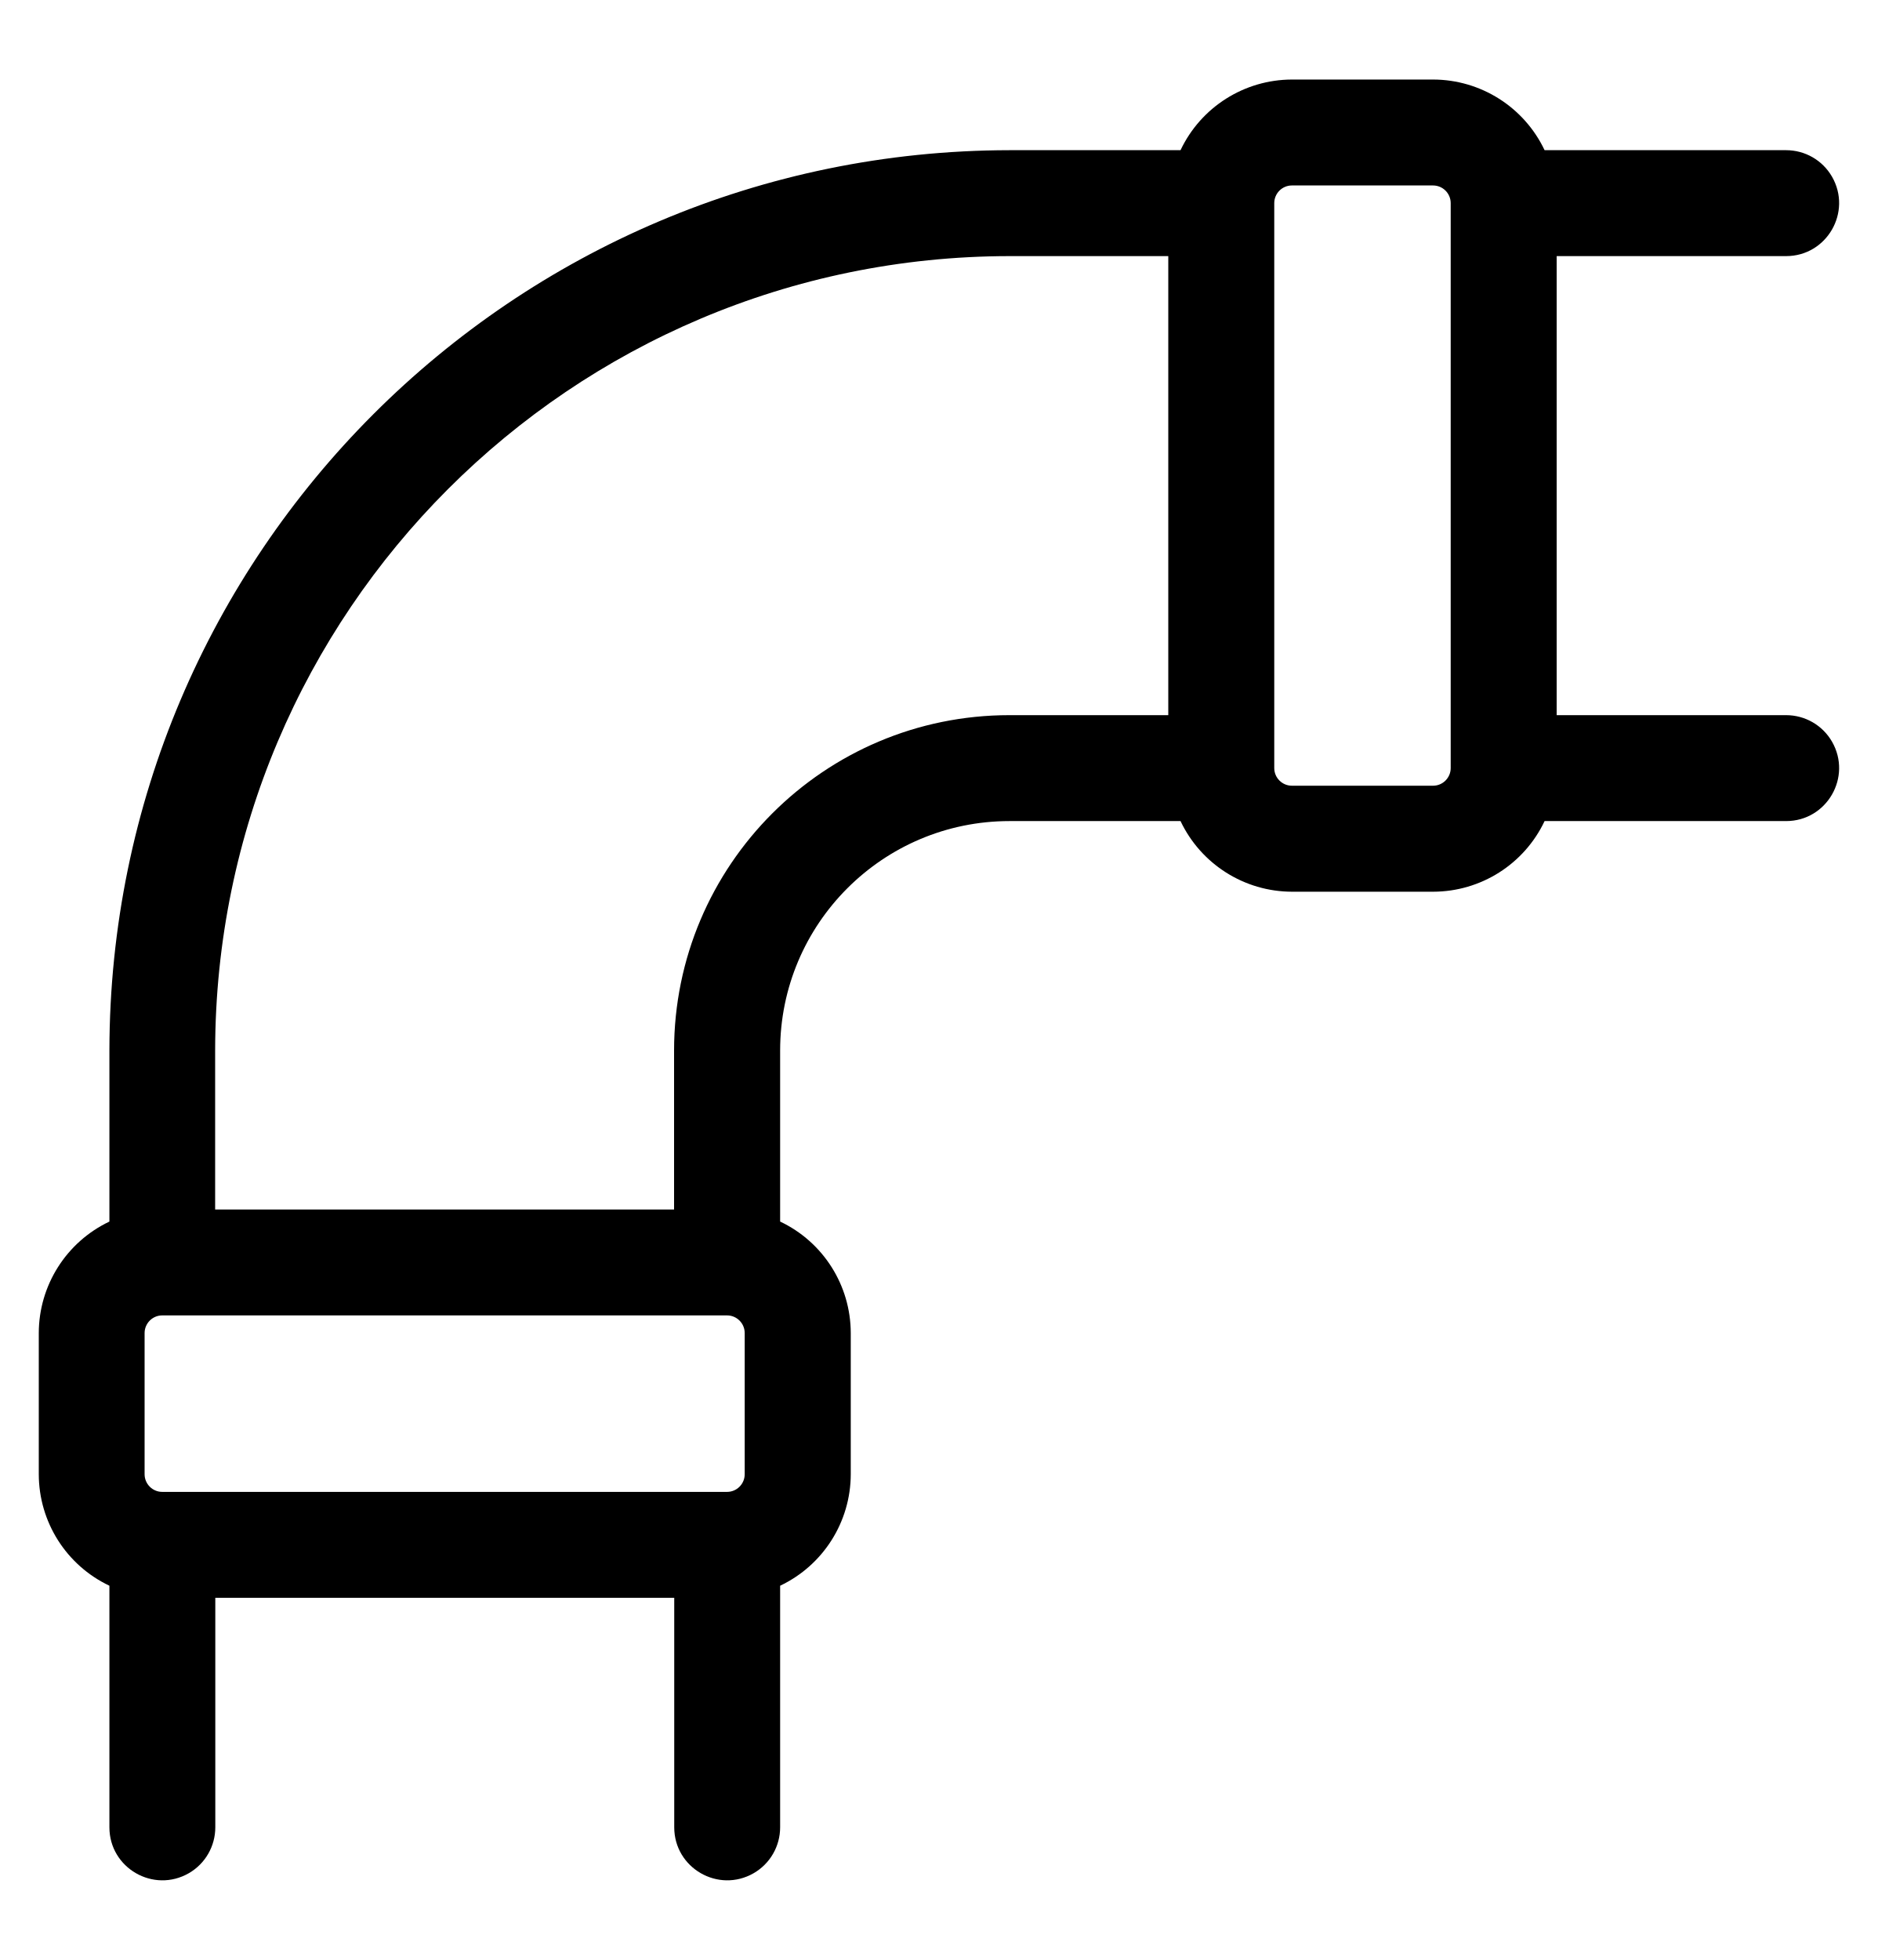
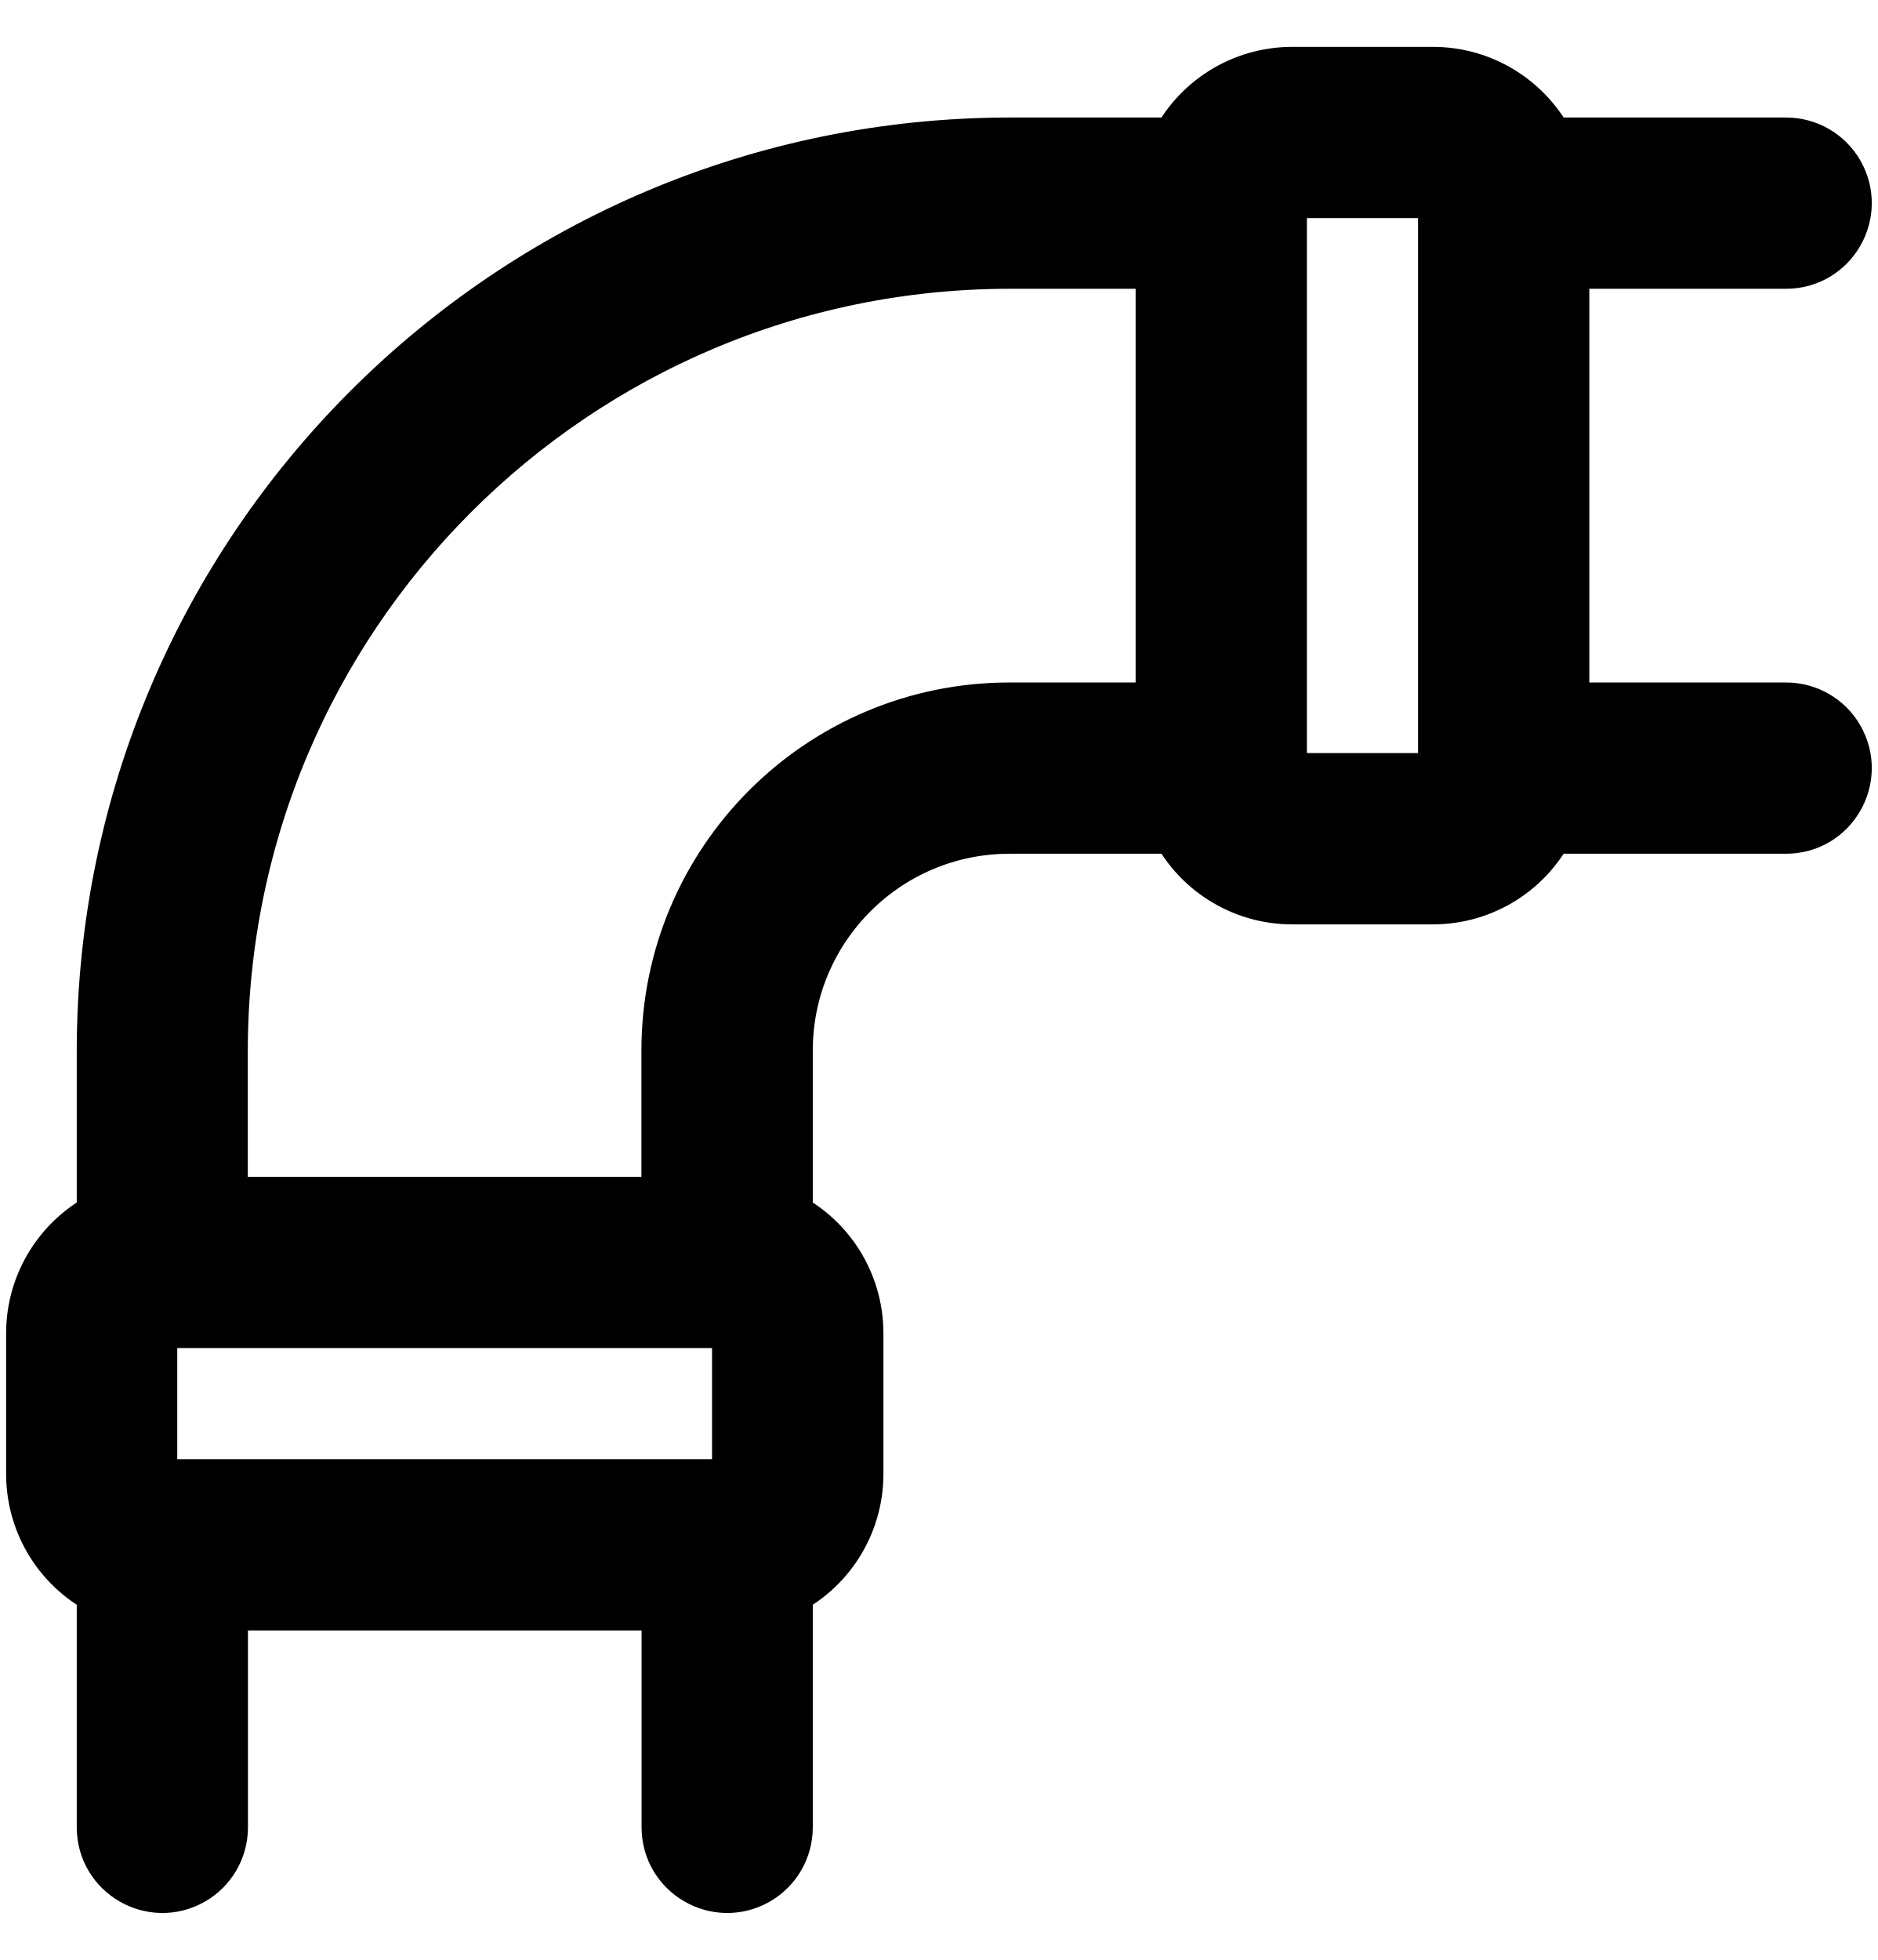
- <svg xmlns="http://www.w3.org/2000/svg" fill="none" height="24" viewBox="0 0 23 24" width="23">
-   <path d="m21.876 8.757h-2.81v-5.621h2.81c.499-0.0.811-.54.562-.973-.116-.201-.33-.324-.562-.324h-2.958c-.25-.527-.781-.864-1.365-.865h-1.729c-.584.001-1.115.337-1.365.865h-2.094c-6.086.007-11.018 4.939-11.025 11.025v2.094c-.527.25-.864.781-.865 1.365v1.729c.001.584.337 1.115.865 1.365v2.958c0 .499.54.811.973.562.201-.116.324-.33.324-.562v-2.81h5.621v2.81c0 .499.54.811.973.562.201-.116.324-.33.324-.562v-2.958c.527-.25.864-.781.865-1.365v-1.729c-.001-.584-.337-1.115-.865-1.365v-2.094c0-1.552 1.258-2.81 2.81-2.81h2.094c.25.527.781.864 1.365.865h1.729c.584-.001 1.115-.337 1.365-.865h2.958c.499 0 .811-.54.562-.973-.116-.201-.33-.324-.562-.324zm-12.971 7.35c.119 0 .216.097.216.216v1.729c0 .119-.097.216-.216.216h-6.918c-.119 0-.216-.097-.216-.216v-1.729c0-.119.097-.216.216-.216zm-.649-3.243v1.946h-5.621v-1.946c.006-5.37 4.358-9.722 9.728-9.728h1.946v5.621h-1.946c-2.268 0-4.107 1.839-4.107 4.107zm9.296-3.243h-1.729c-.119 0-.216-.097-.216-.216v-6.918c0-.119.097-.216.216-.216h1.729c.119 0.0.216.097.216.216v6.918c0 .119-.097.216-.216.216z" fill="#000" />
+ <svg xmlns="http://www.w3.org/2000/svg" fill="currentColor" height="24" viewBox="0 0 23 24" width="23">
+   <path d="m21.876 8.757h-2.81v-5.621h2.81c.499-0.0.811-.54.562-.973-.116-.201-.33-.324-.562-.324h-2.958c-.25-.527-.781-.864-1.365-.865h-1.729c-.584.001-1.115.337-1.365.865h-2.094c-6.086.007-11.018 4.939-11.025 11.025v2.094c-.527.25-.864.781-.865 1.365v1.729c.001.584.337 1.115.865 1.365v2.958c0 .499.54.811.973.562.201-.116.324-.33.324-.562v-2.81h5.621v2.81c0 .499.54.811.973.562.201-.116.324-.33.324-.562v-2.958c.527-.25.864-.781.865-1.365v-1.729c-.001-.584-.337-1.115-.865-1.365v-2.094c0-1.552 1.258-2.81 2.81-2.81h2.094c.25.527.781.864 1.365.865h1.729c.584-.001 1.115-.337 1.365-.865h2.958c.499 0 .811-.54.562-.973-.116-.201-.33-.324-.562-.324zm-12.971 7.35c.119 0 .216.097.216.216v1.729c0 .119-.097.216-.216.216h-6.918c-.119 0-.216-.097-.216-.216v-1.729c0-.119.097-.216.216-.216zm-.649-3.243v1.946h-5.621v-1.946c.006-5.37 4.358-9.722 9.728-9.728h1.946v5.621h-1.946c-2.268 0-4.107 1.839-4.107 4.107zm9.296-3.243h-1.729c-.119 0-.216-.097-.216-.216v-6.918c0-.119.097-.216.216-.216h1.729c.119 0.0.216.097.216.216v6.918c0 .119-.097.216-.216.216z" fill="currentColor" stroke="currentColor" stroke-width="0.8" />
</svg>
